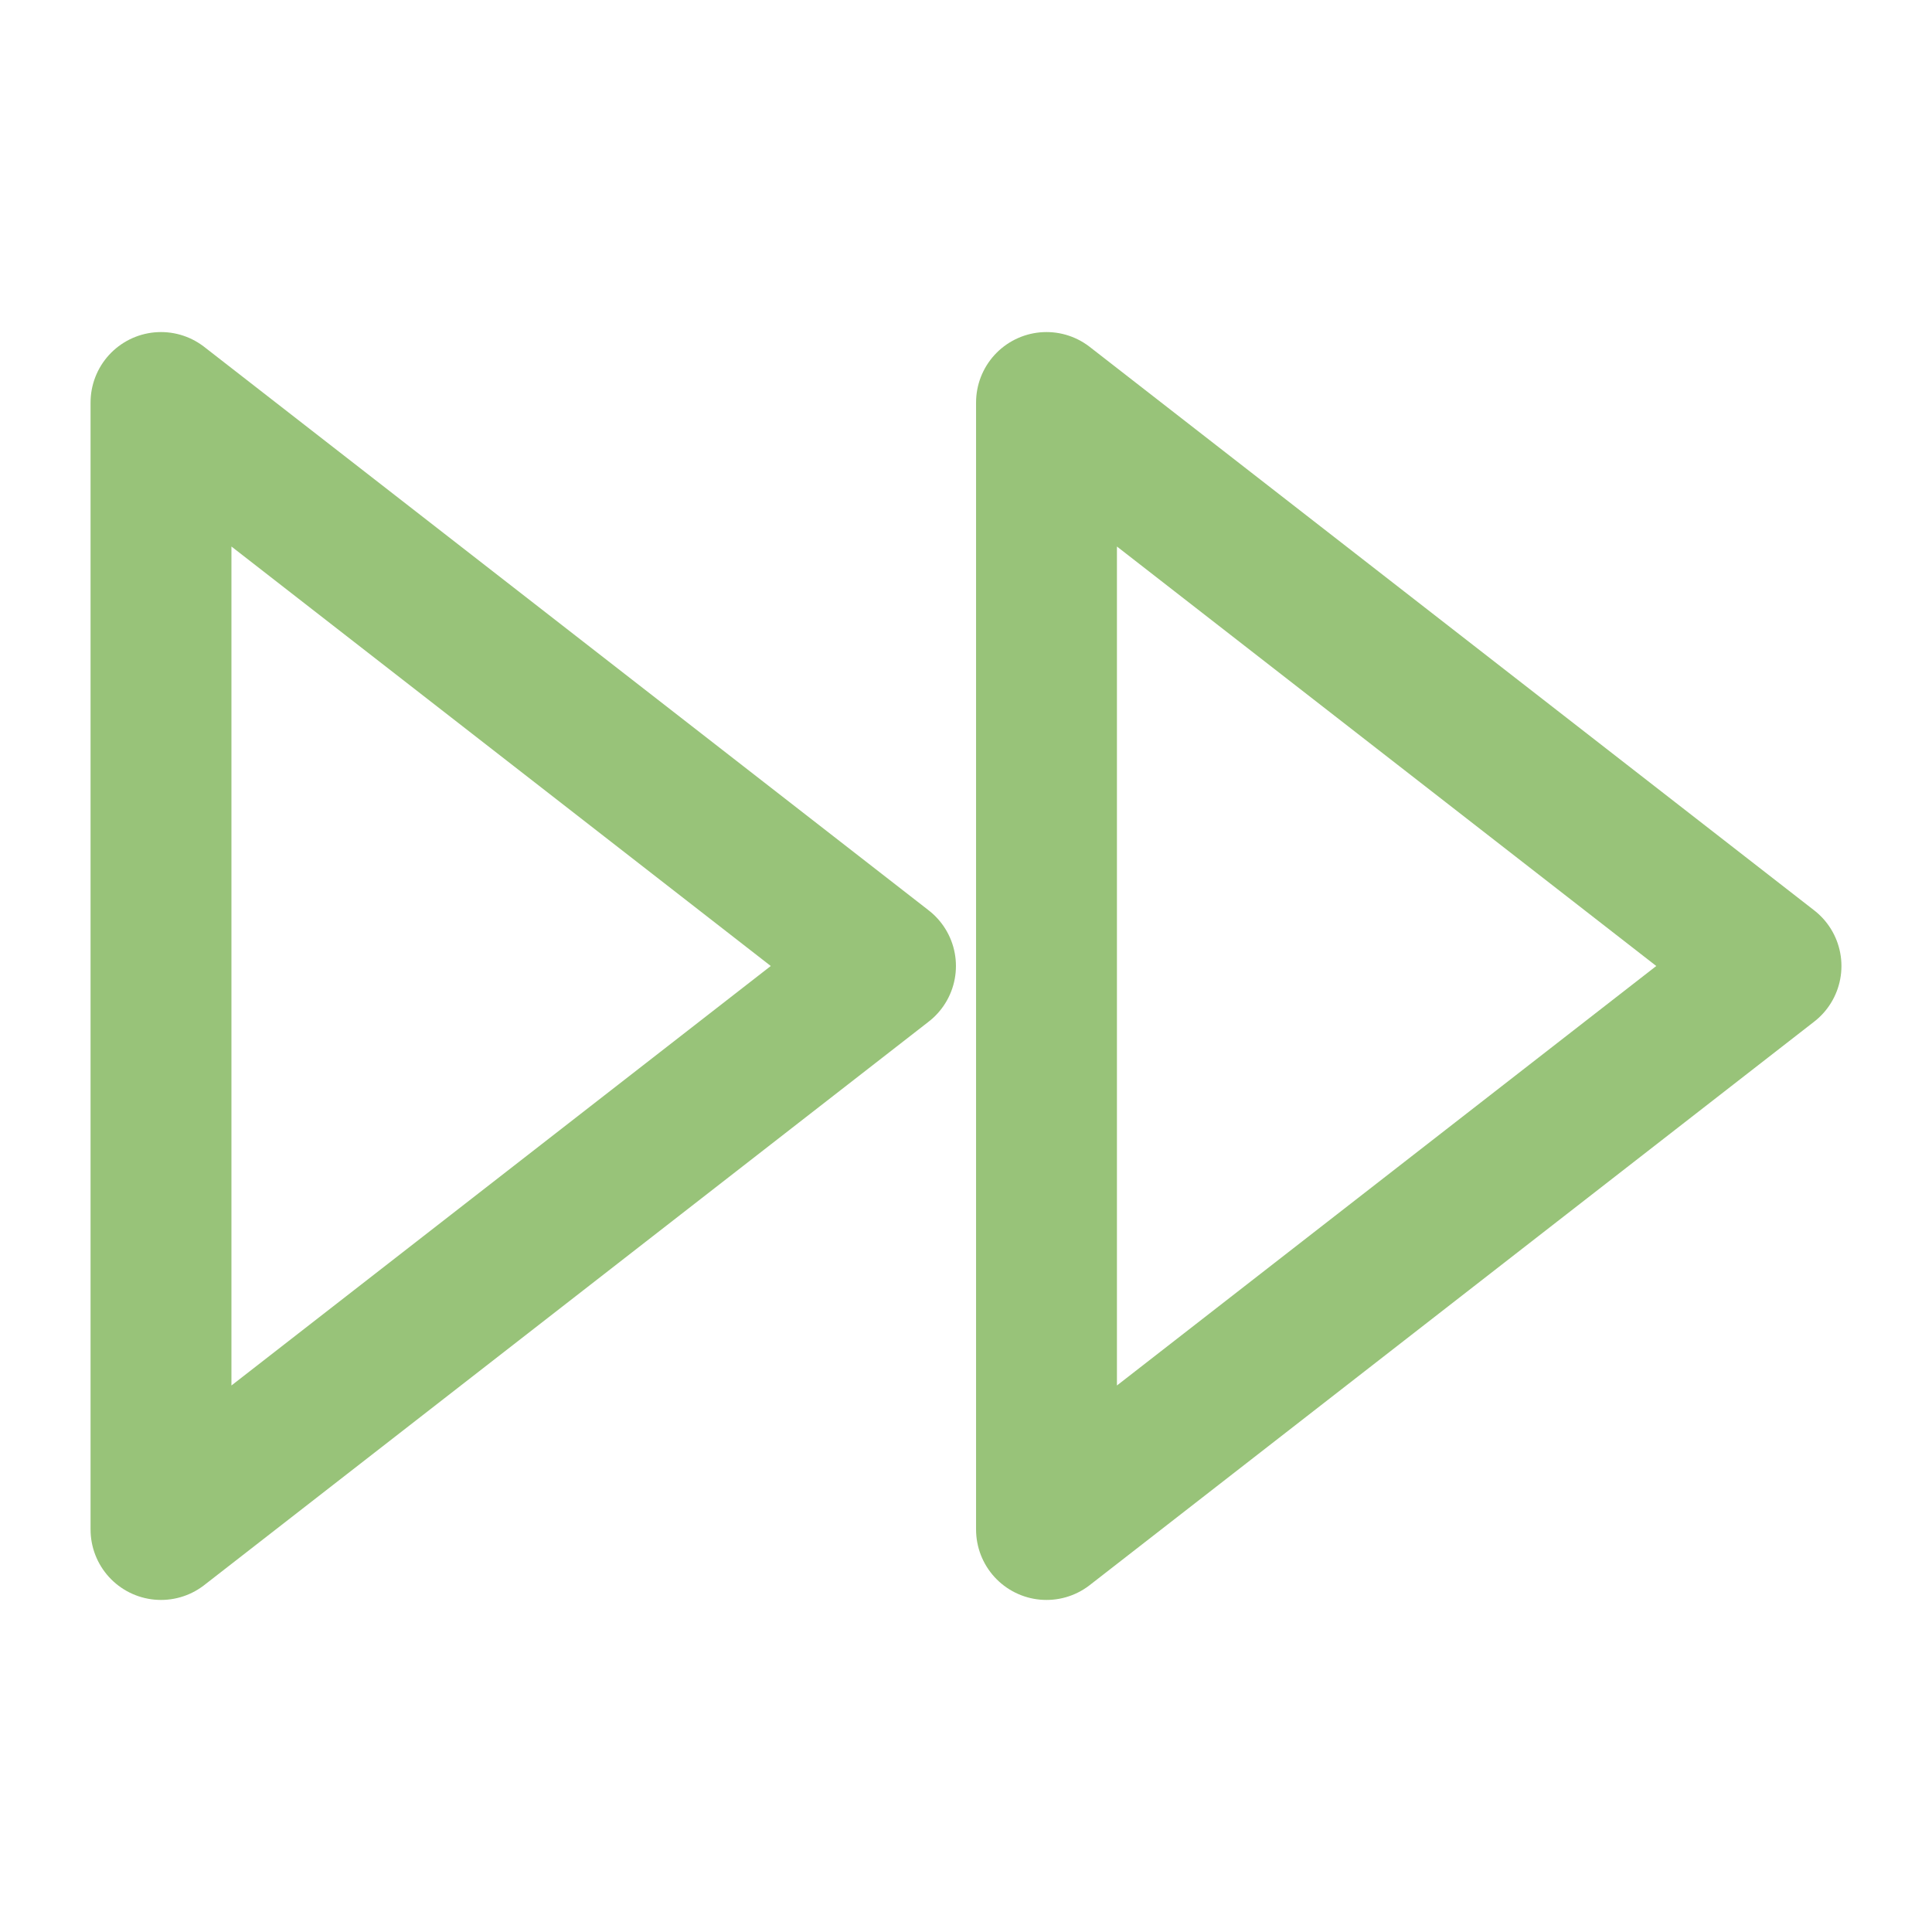
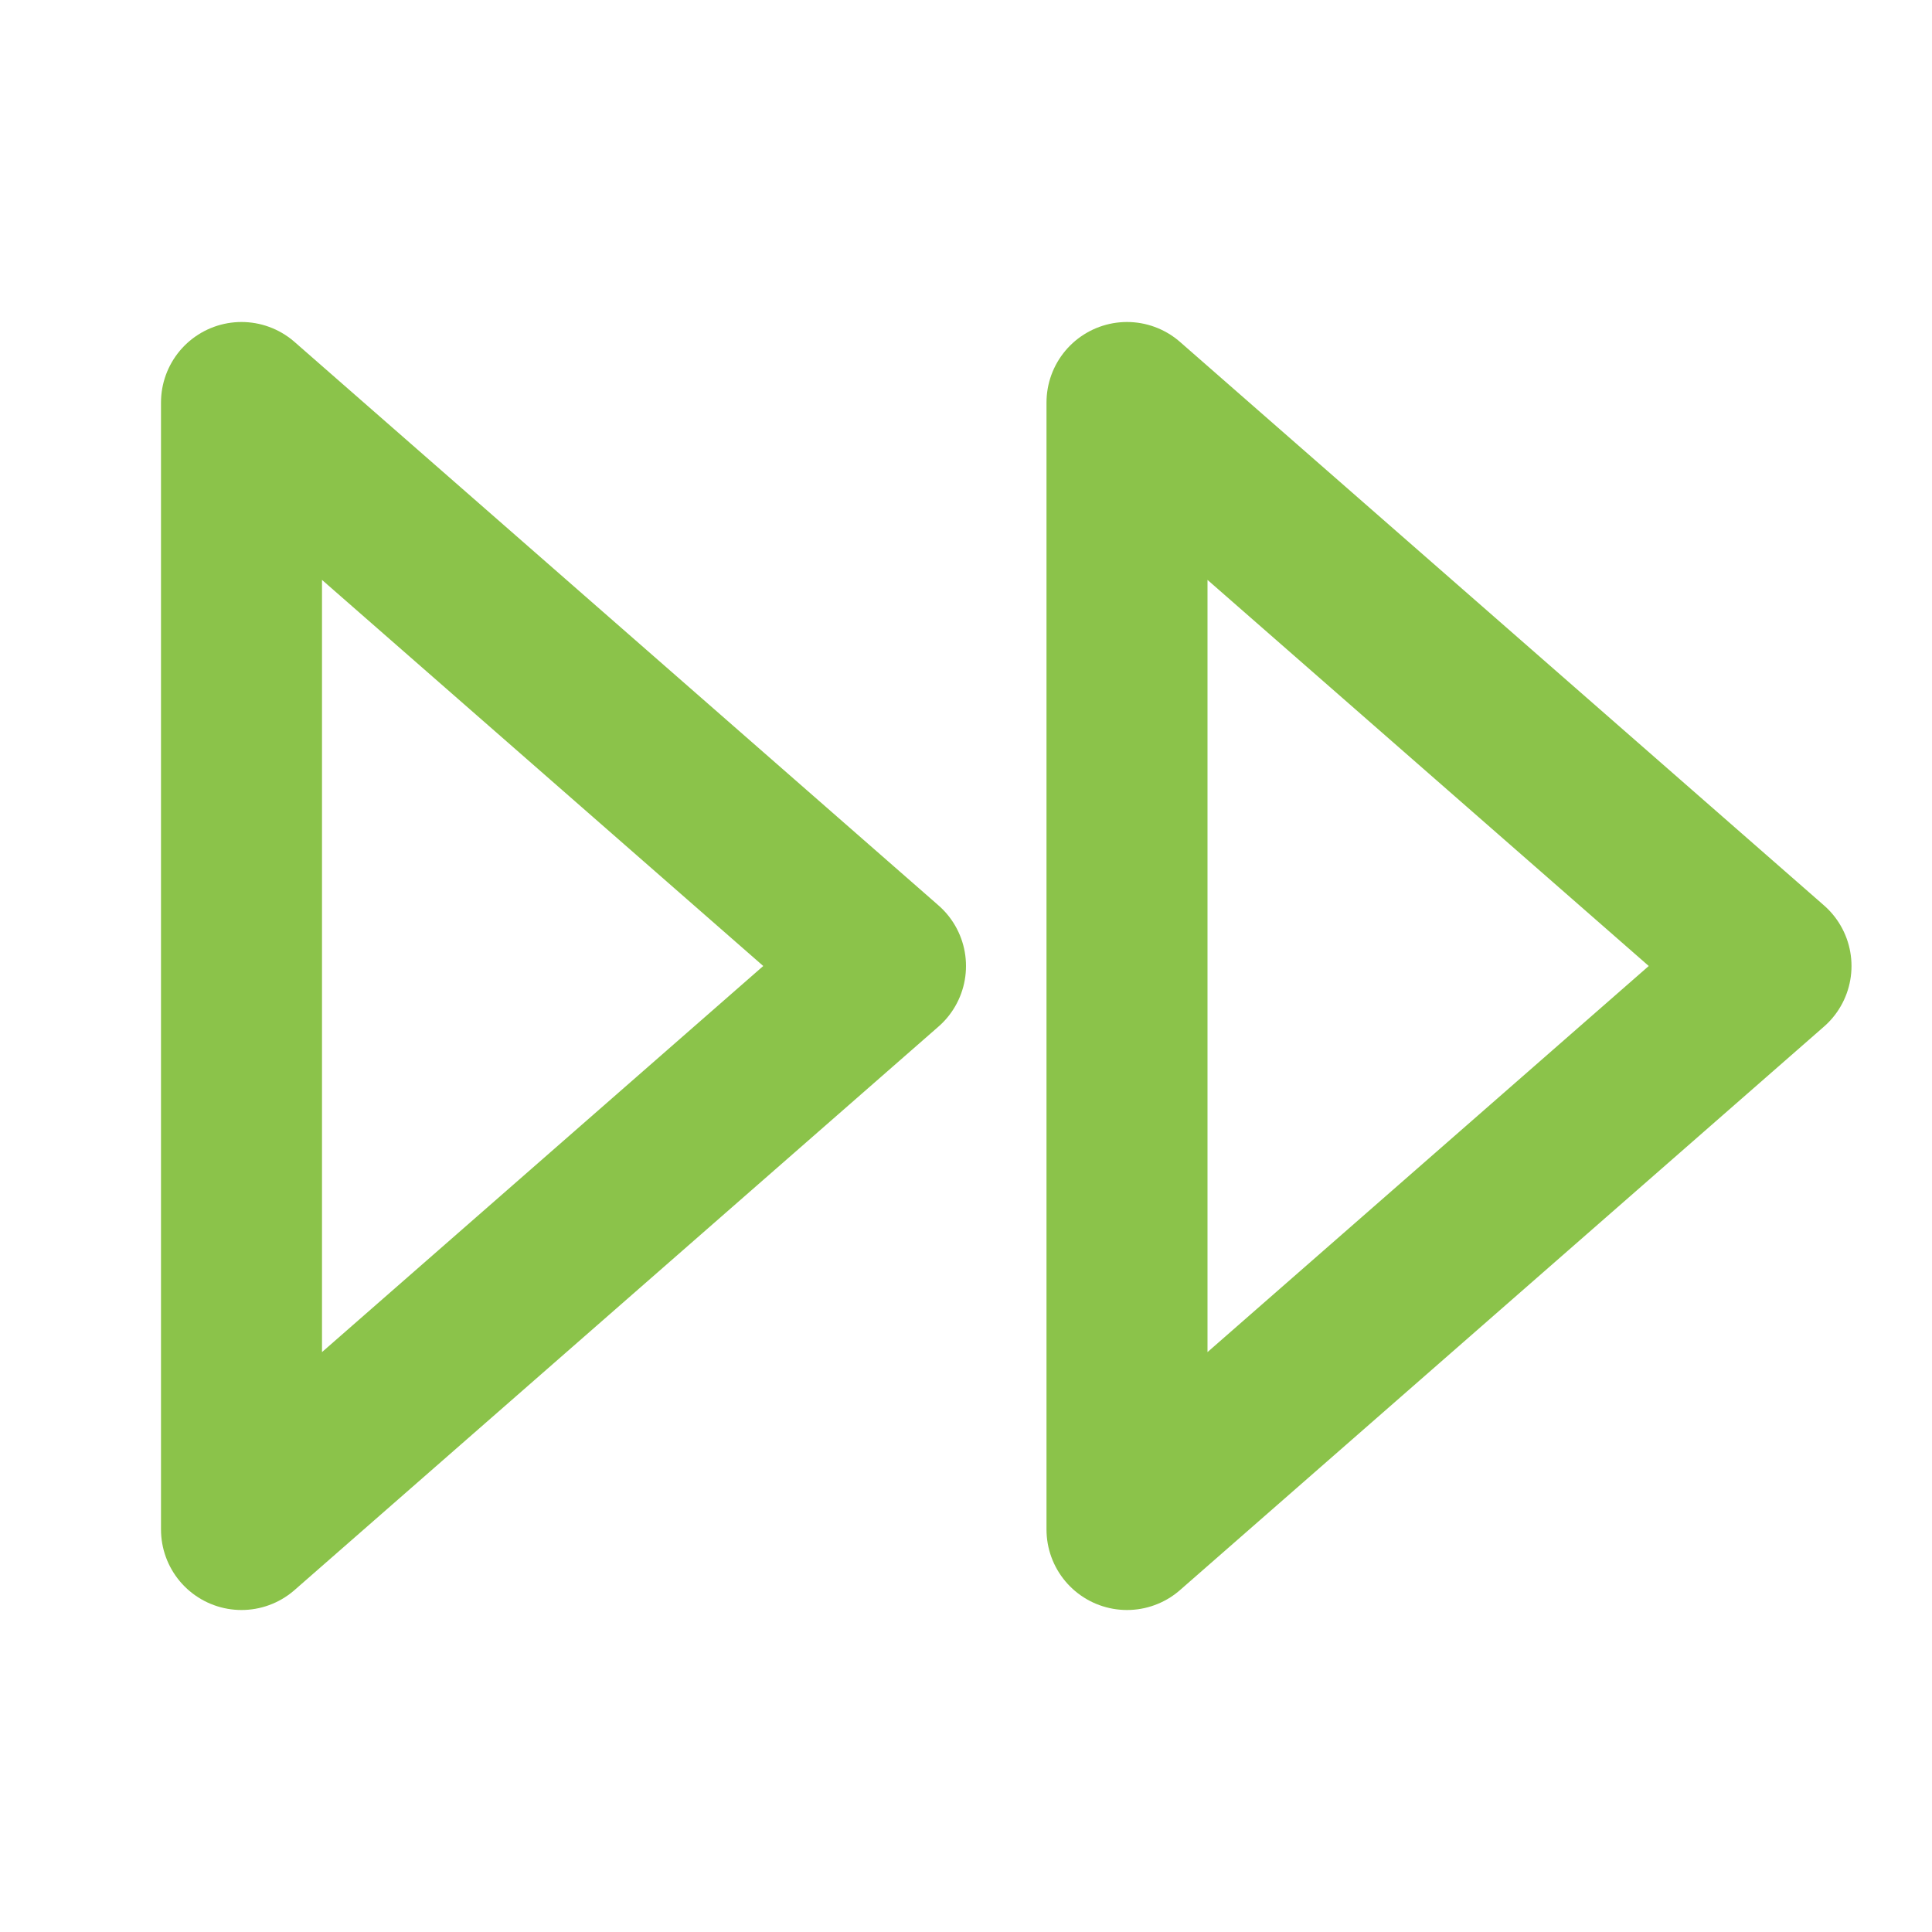
- <svg xmlns="http://www.w3.org/2000/svg" class="lucide lucide-fast-forward" width="24" height="24" viewBox="0 0 24 24" fill="none" stroke="#98c379" stroke-width="1.75" stroke-linecap="round" stroke-linejoin="round">
-   <polygon points="13 19 22 12 13 5 13 19" />
-   <polygon points="2 19 11 12 2 5 2 19" />
+ <svg xmlns="http://www.w3.org/2000/svg" width="24" height="24" viewBox="0 0 24 24" fill="none" stroke="#8bc34a" stroke-width="2" stroke-linecap="round" stroke-linejoin="round" class="icon icon-tabler icons-tabler-outline icon-tabler-player-track-next">
+   <path stroke="none" d="M0 0h24v24H0z" fill="none" />
+   <path d="M3 5v14l8 -7l-8 -7" />
+   <path d="M14 5v14l8 -7l-8 -7" />
</svg>
